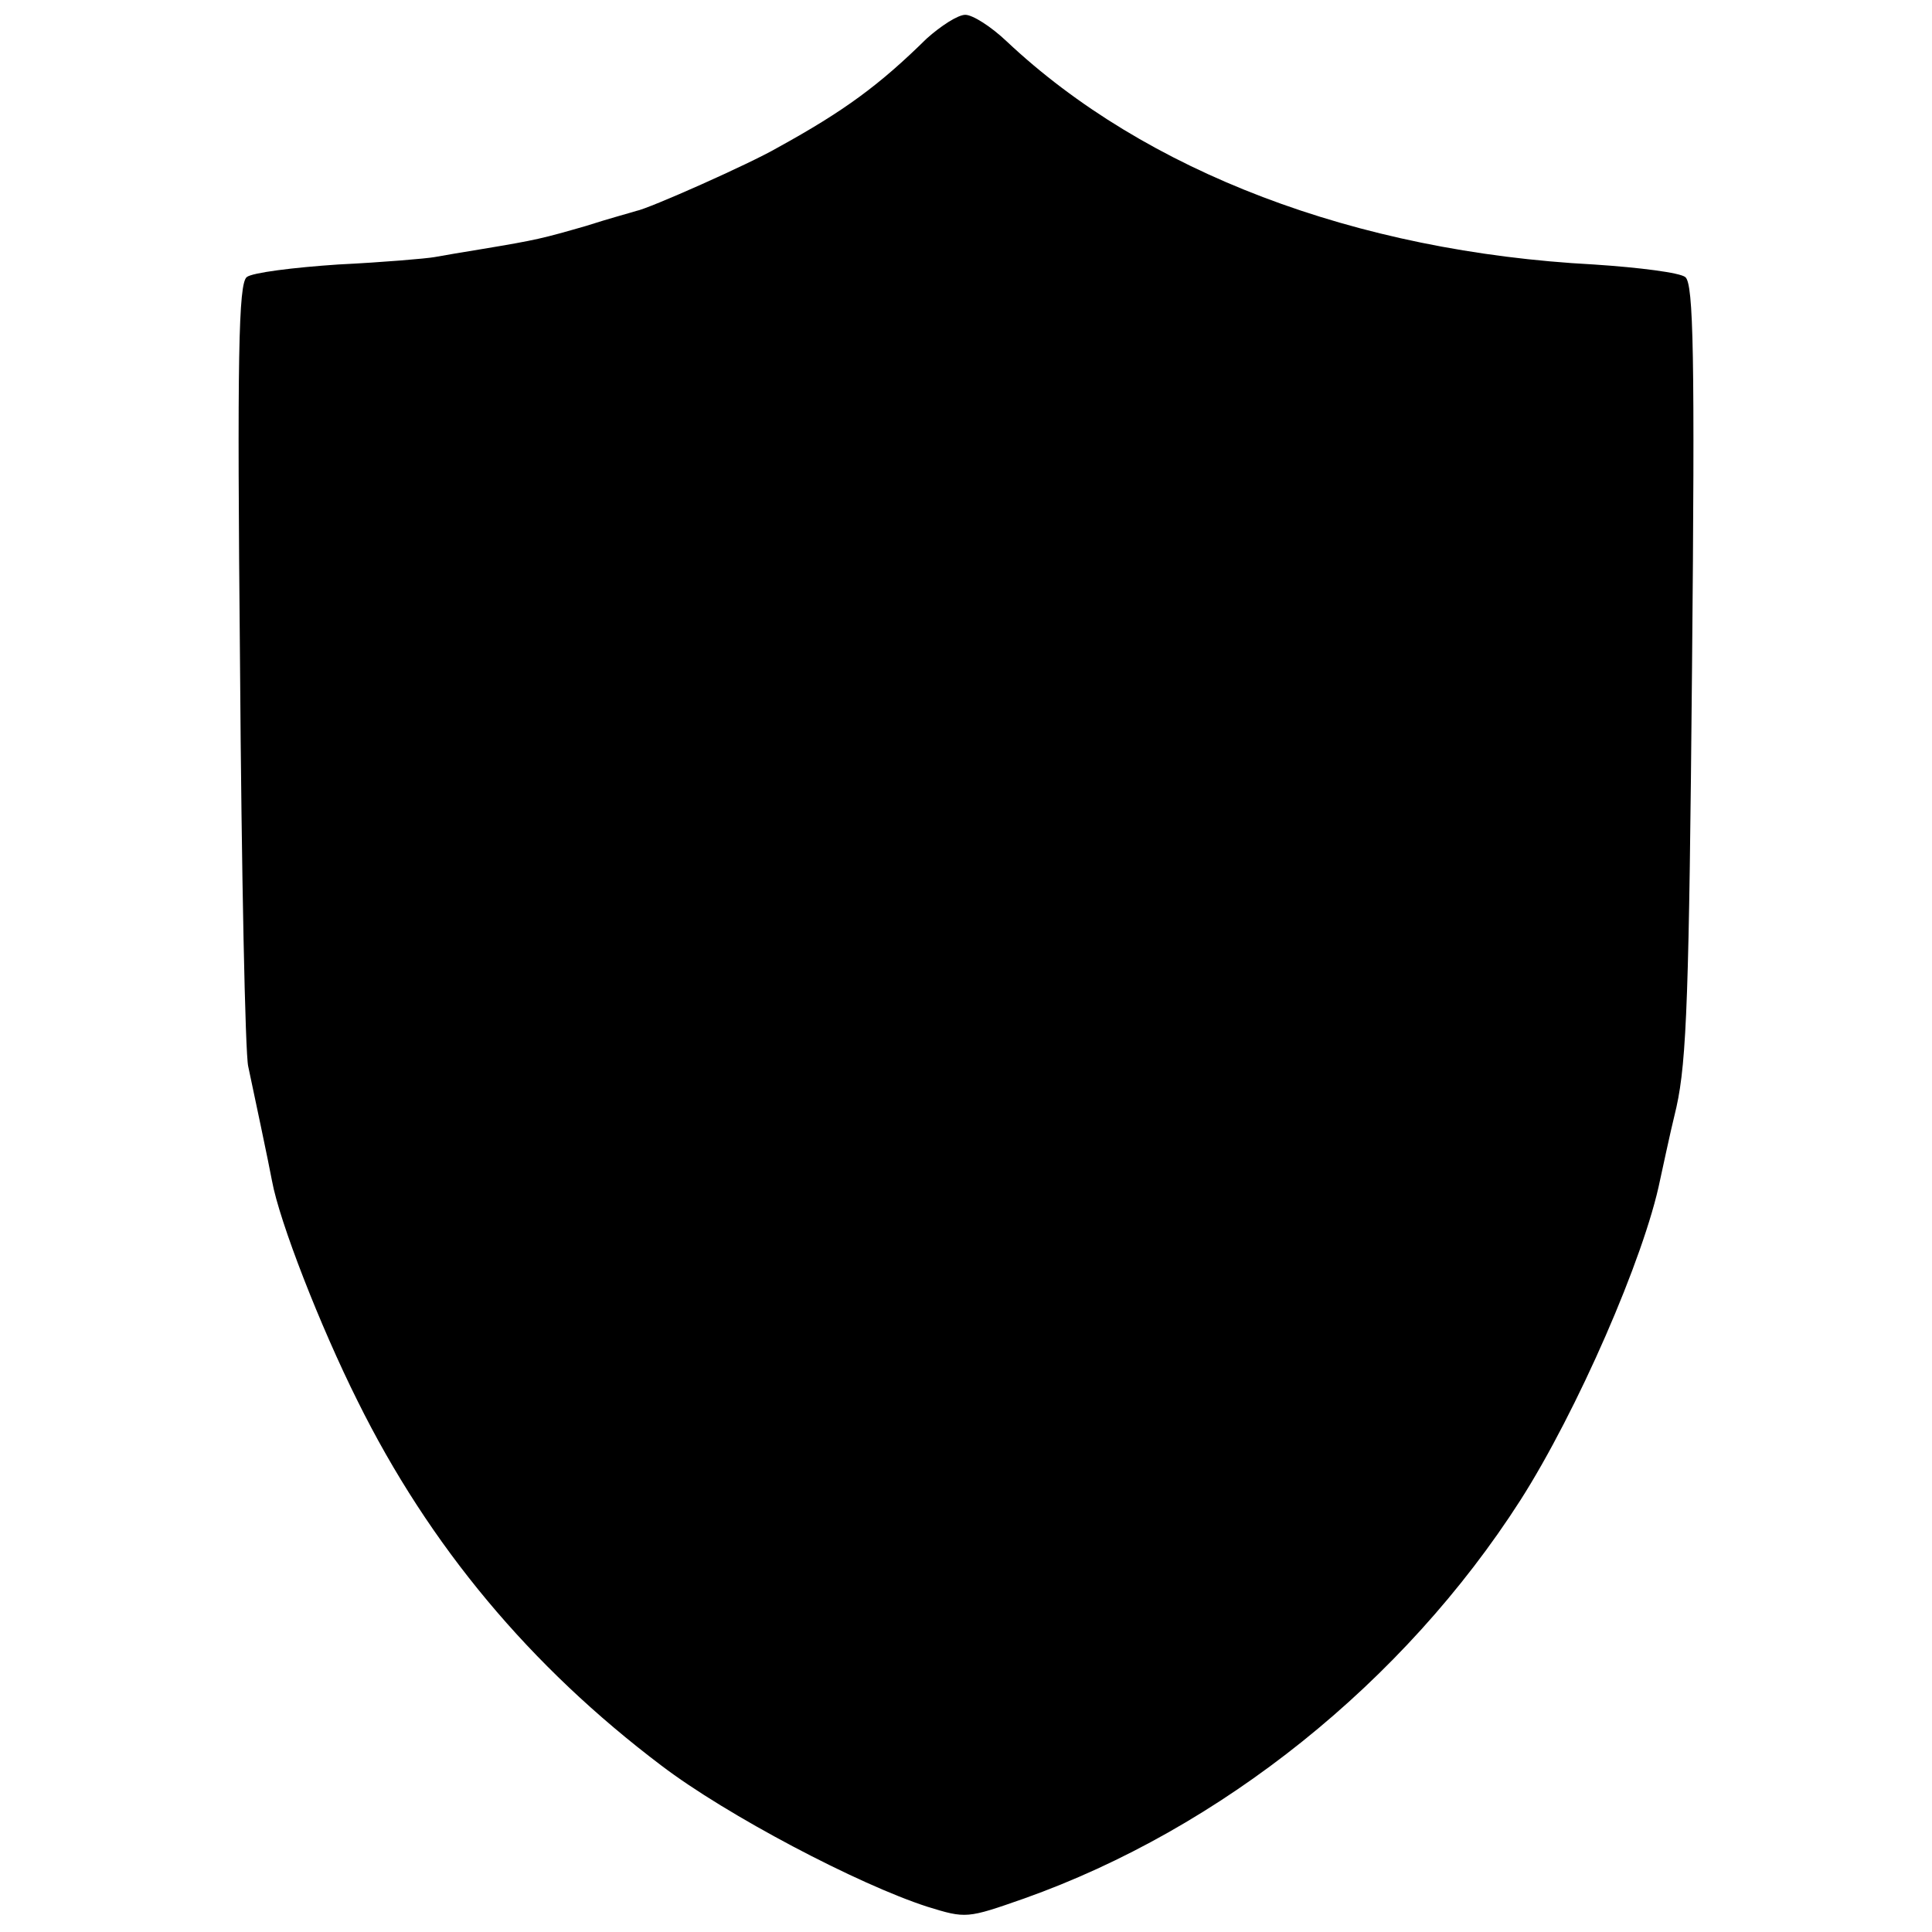
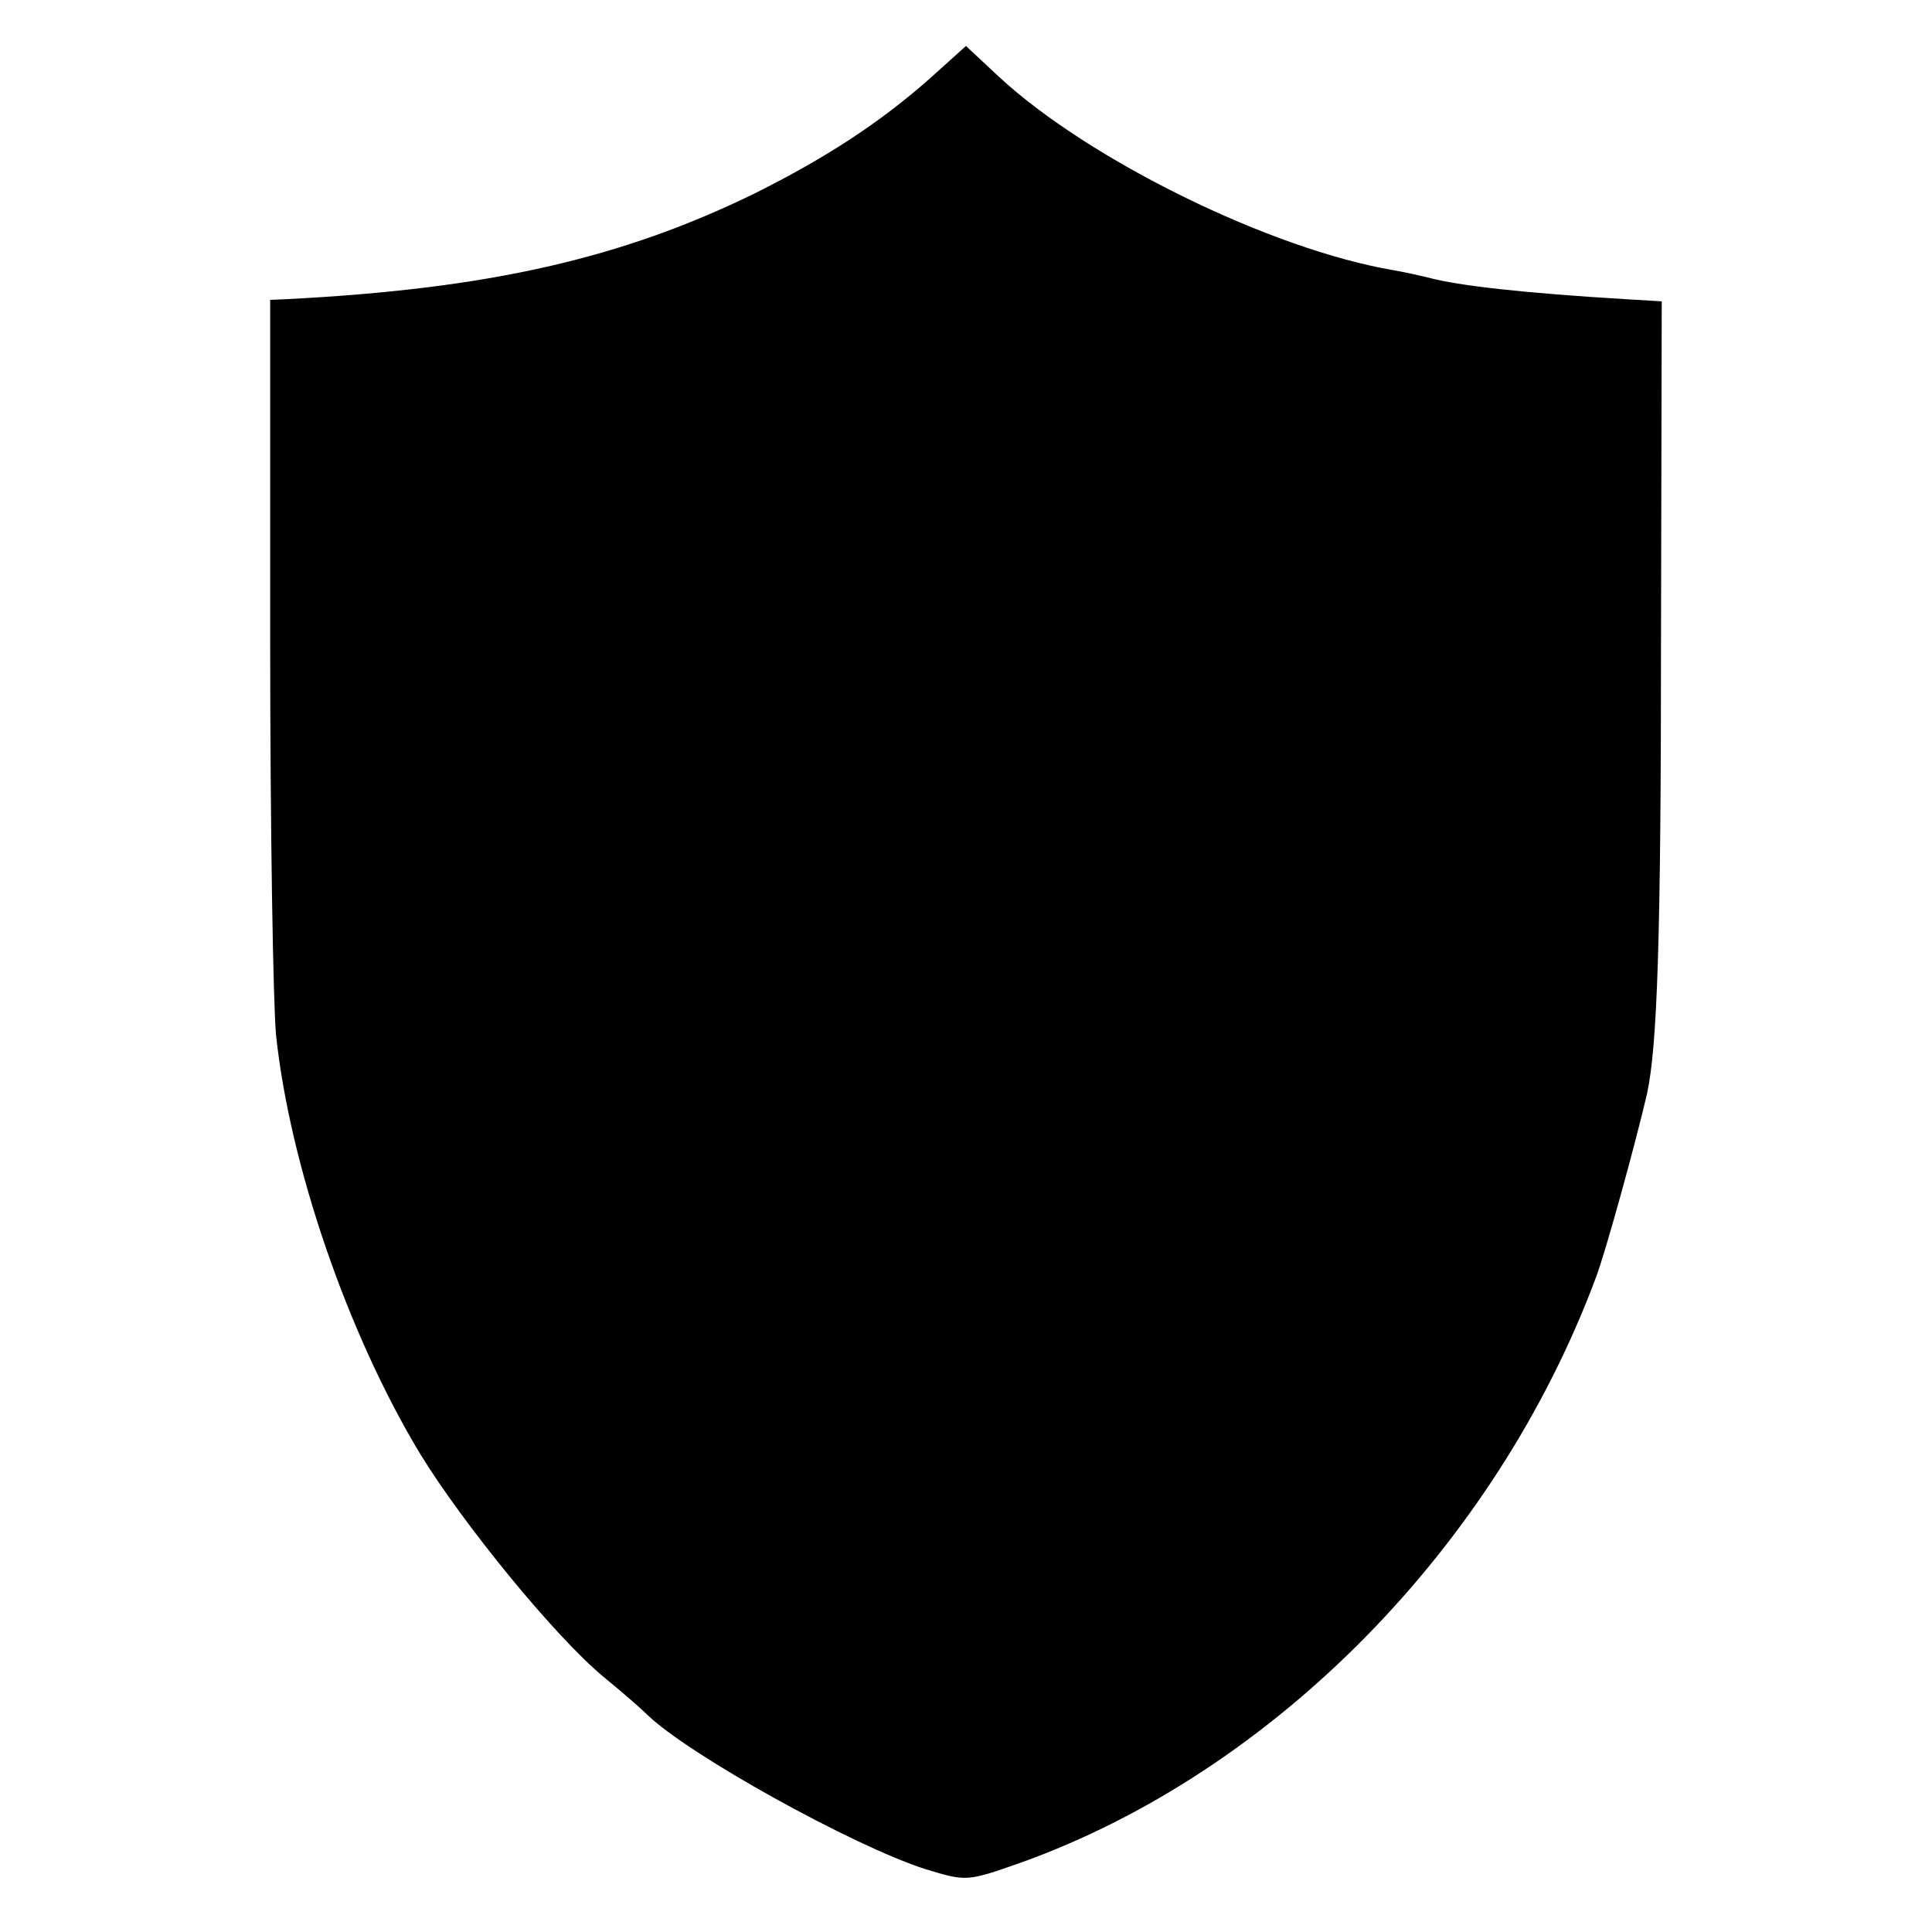
<svg xmlns="http://www.w3.org/2000/svg" version="1.0" width="16pt" height="16pt" viewBox="0 0 16 16" preserveAspectRatio="xMidYMid meet">
-   <g transform="translate(0,16) scale(0.006154,-0.006154)" fill="#000000" stroke="none">
-     <path d="M1247 2548 c-63 -62 -110 -97 -201 -147 -36 -21 -173 -82 -190 -85 -6 -2 -36 -10 -67 -20 -59 -17 -67 -19 -139 -31 -25 -4 -54 -9 -65 -11 -11 -2 -69 -7 -130 -10 -60 -4 -116 -11 -123 -17 -11 -9 -13 -106 -9 -521 2 -281 7 -524 11 -541 7 -33 28 -132 32 -154 10 -55 65 -196 115 -296 97 -196 233 -358 409 -491 88 -67 265 -160 358 -190 52 -16 53 -16 130 11 265 94 511 291 668 536 76 119 167 327 188 431 3 13 12 57 22 98 14 63 17 155 21 591 4 421 2 517 -9 526 -7 6 -62 13 -123 17 -321 17 -604 125 -790 300 -21 20 -46 36 -56 36 -10 0 -33 -15 -52 -32z" />
+   <g transform="translate(0,16) scale(0.00613,-0.00613)" fill="#000000" stroke="none">
+     <path d="M1255 2503 c-67 -59 -139 -106 -235 -154 -180 -88 -359 -129 -632 -143 l-23 -1 0 -460 c0 -253 4 -493 8 -534 19 -177 97 -403 194 -564 58 -95 182 -247 248 -302 27 -22 53 -45 59 -51 55 -54 279 -178 376 -209 56 -17 56 -17 130 9 342 123 641 428 776 790 13 34 54 183 69 248 14 64 19 209 19 612 l1 459 -50 3 c-133 8 -225 18 -265 29 -8 2 -30 7 -47 10 -166 28 -412 149 -533 261 l-45 42 -50 -45z" />
  </g>
</svg>
